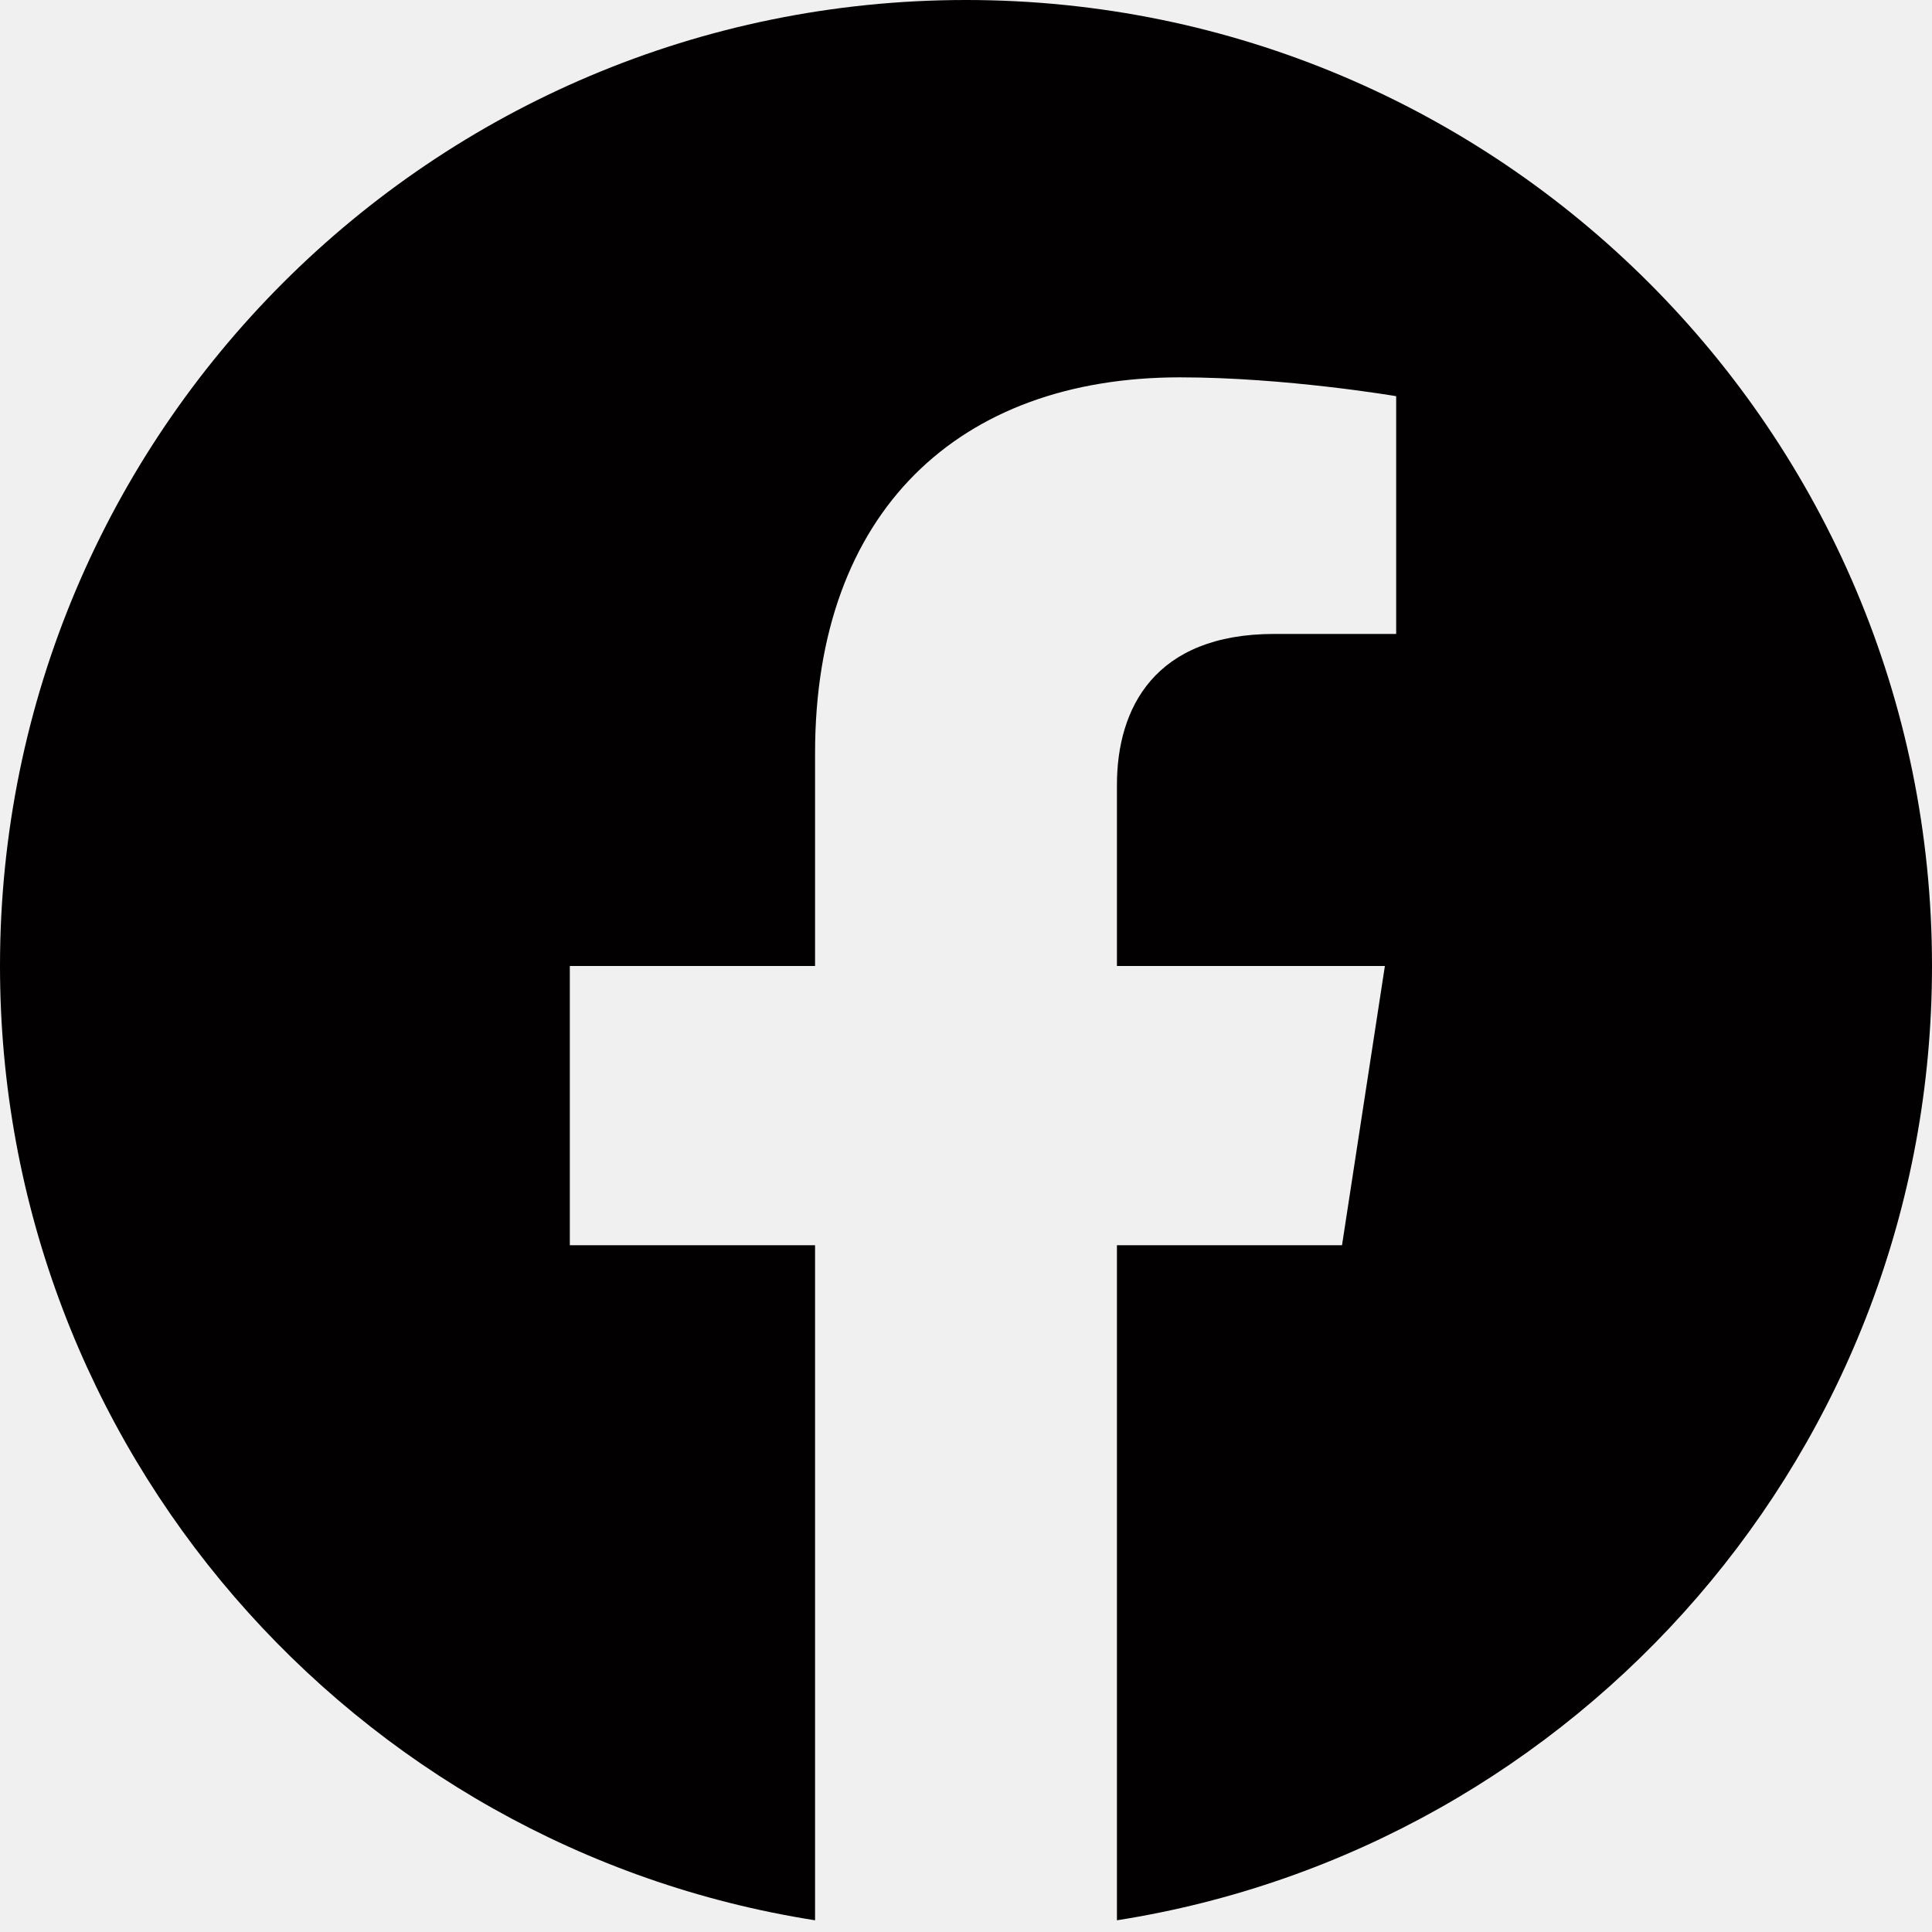
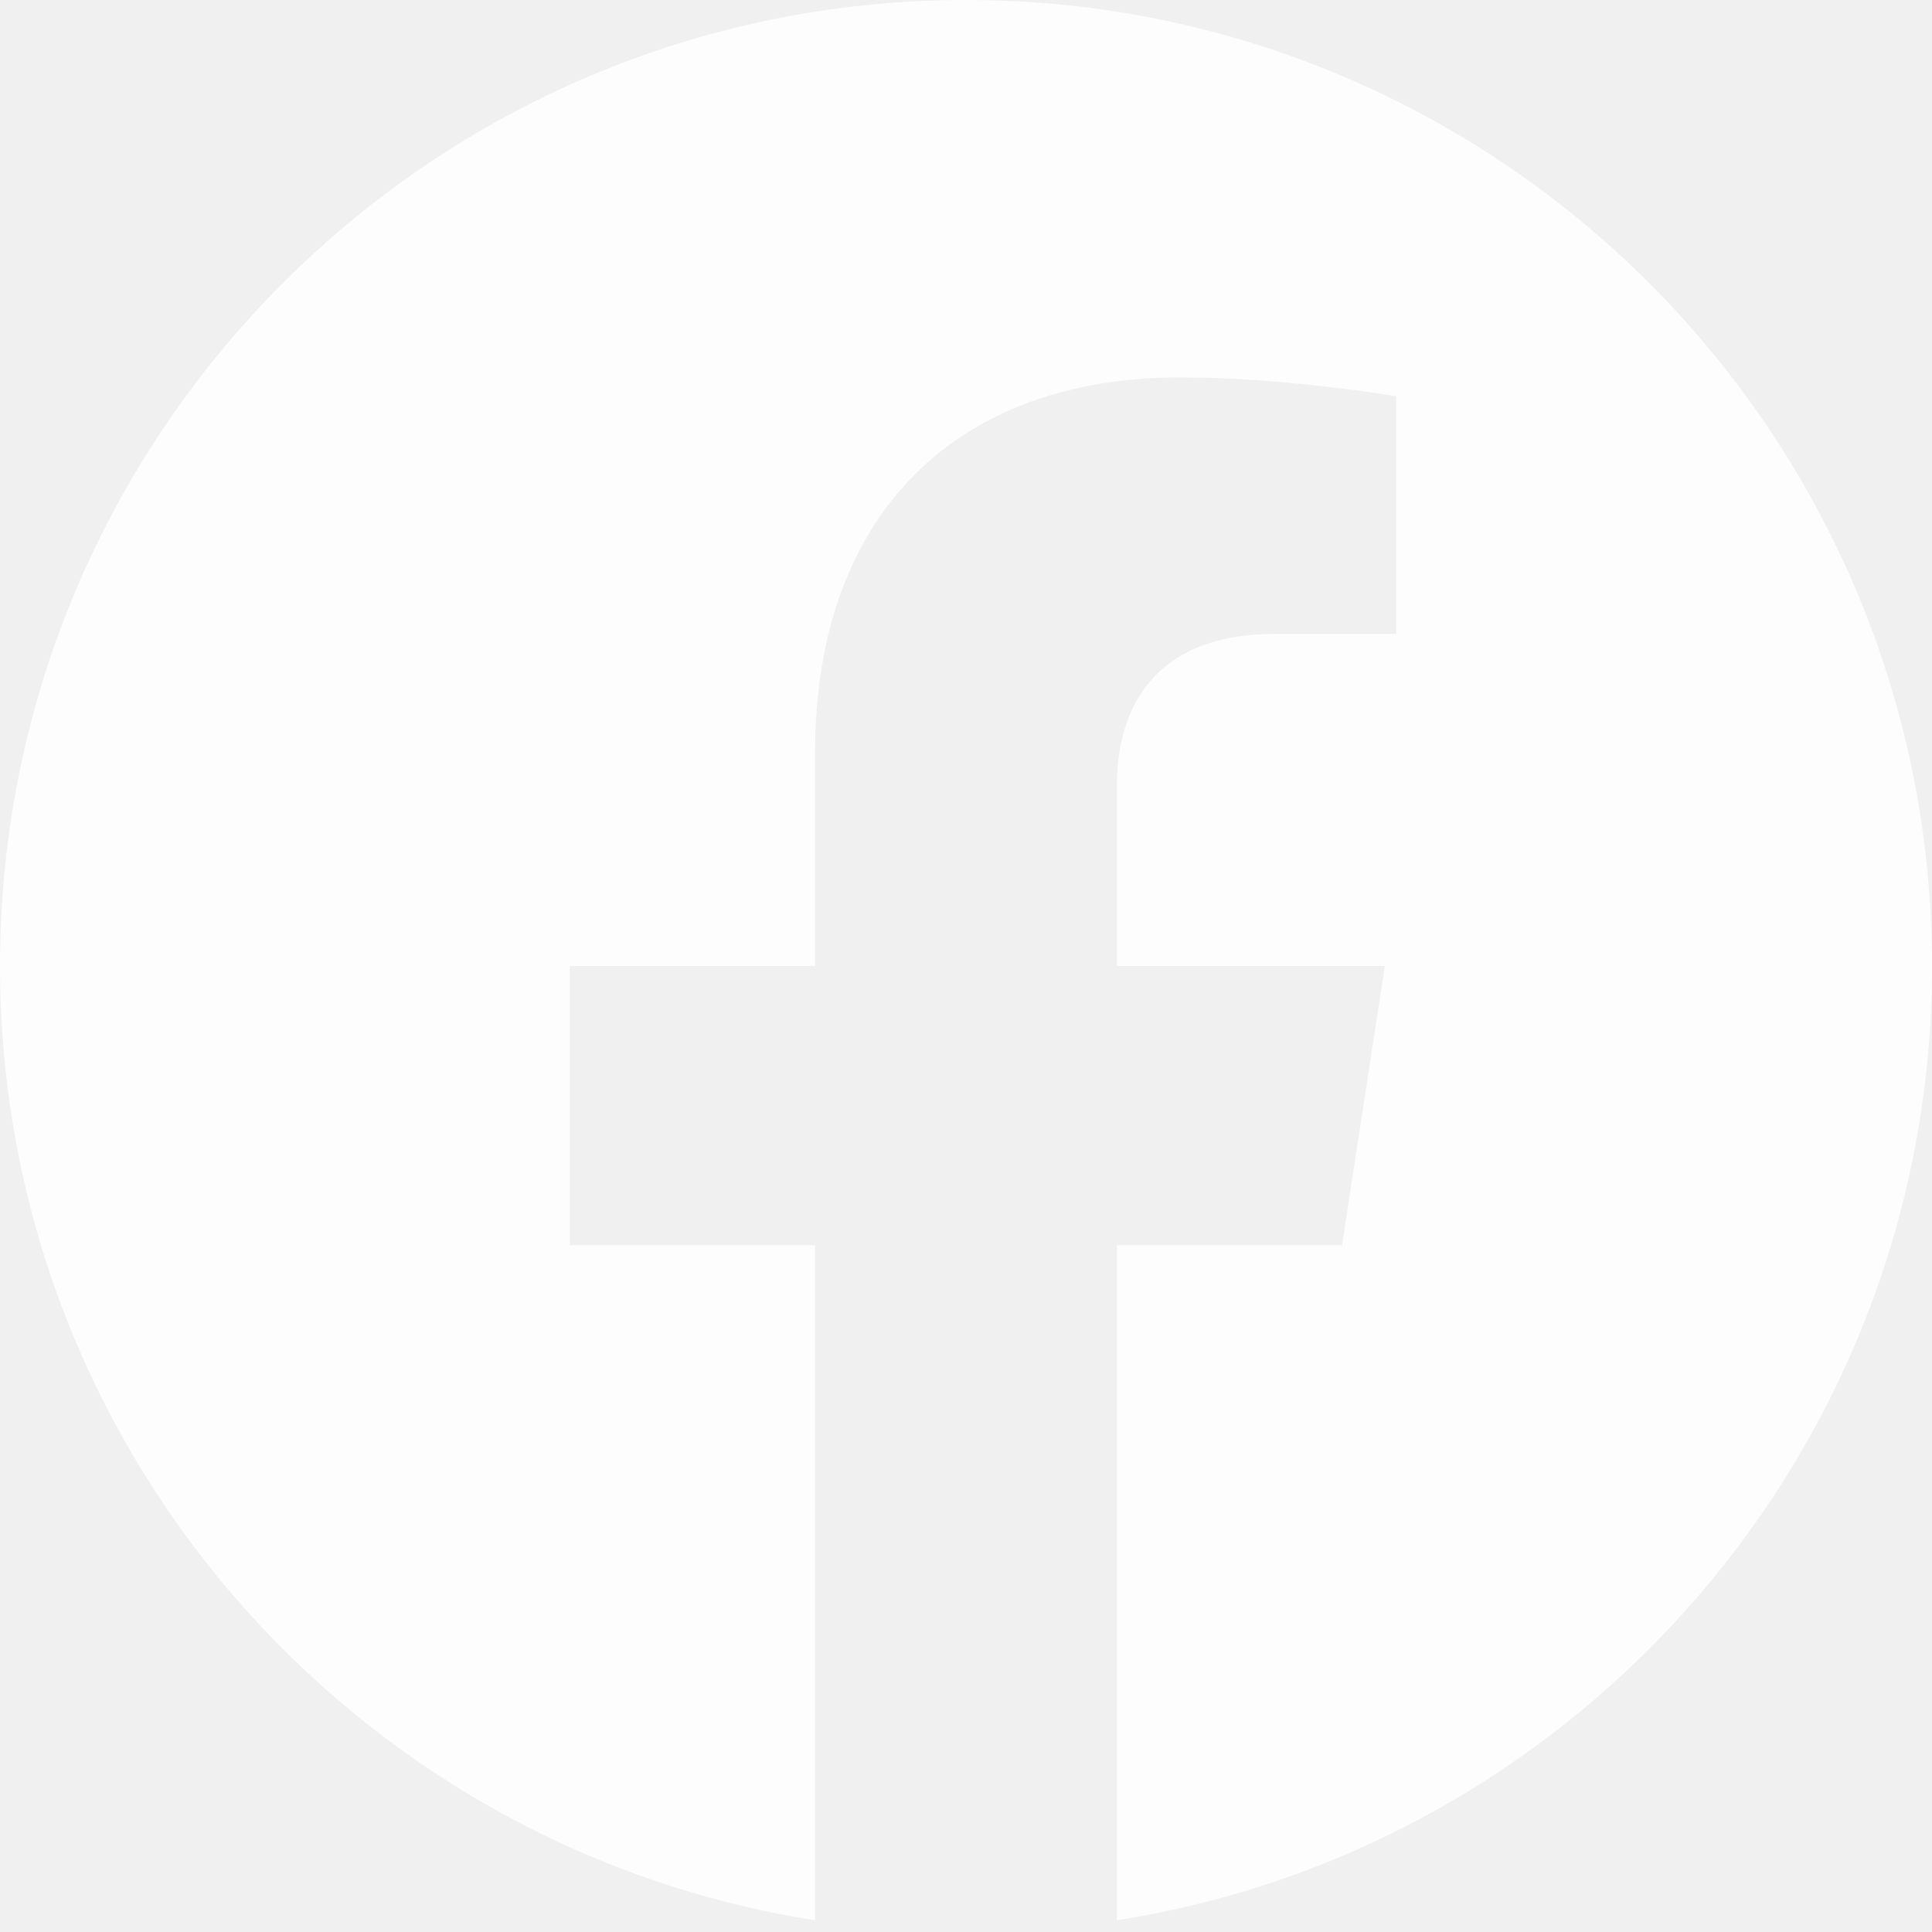
- <svg xmlns="http://www.w3.org/2000/svg" width="32" height="32" viewBox="0 0 32 32" fill="none">
-   <g clip-path="url(#clip0_1246_1859)">
-     <path d="M32 16C32 7.163 24.837 0 16 0C7.163 0 0 7.163 0 16C0 23.986 5.851 30.605 13.5 31.806V20.625H9.438V16H13.5V12.475C13.5 8.465 15.889 6.25 19.543 6.25C21.293 6.25 23.125 6.562 23.125 6.562V10.5H21.108C19.12 10.5 18.5 11.733 18.5 13V16H22.938L22.228 20.625H18.5V31.806C26.149 30.605 32 23.986 32 16Z" fill="#020001" />
+ <svg xmlns="http://www.w3.org/2000/svg" width="24" height="24" viewBox="0 0 24 24" fill="none">
+   <g clip-path="url(#clip0_507_6497)">
+     <path d="M24 12C24 5.373 18.627 0 12 0C5.373 0 0 5.373 0 12C0 17.989 4.388 22.954 10.125 23.854V15.469H7.078V12H10.125V9.356C10.125 6.349 11.917 4.688 14.658 4.688C15.97 4.688 17.344 4.922 17.344 4.922V7.875H15.831C14.34 7.875 13.875 8.8 13.875 9.75V12H17.203L16.671 15.469H13.875V23.854C19.612 22.954 24 17.989 24 12Z" fill="white" fill-opacity="0.87" />
  </g>
  <defs>
-     <clipPath id="clip0_1246_1859">
-       <rect width="32" height="32" fill="white" />
+     <clipPath id="clip0_507_6497">
+       <rect width="24" height="24" fill="white" />
    </clipPath>
  </defs>
</svg>
